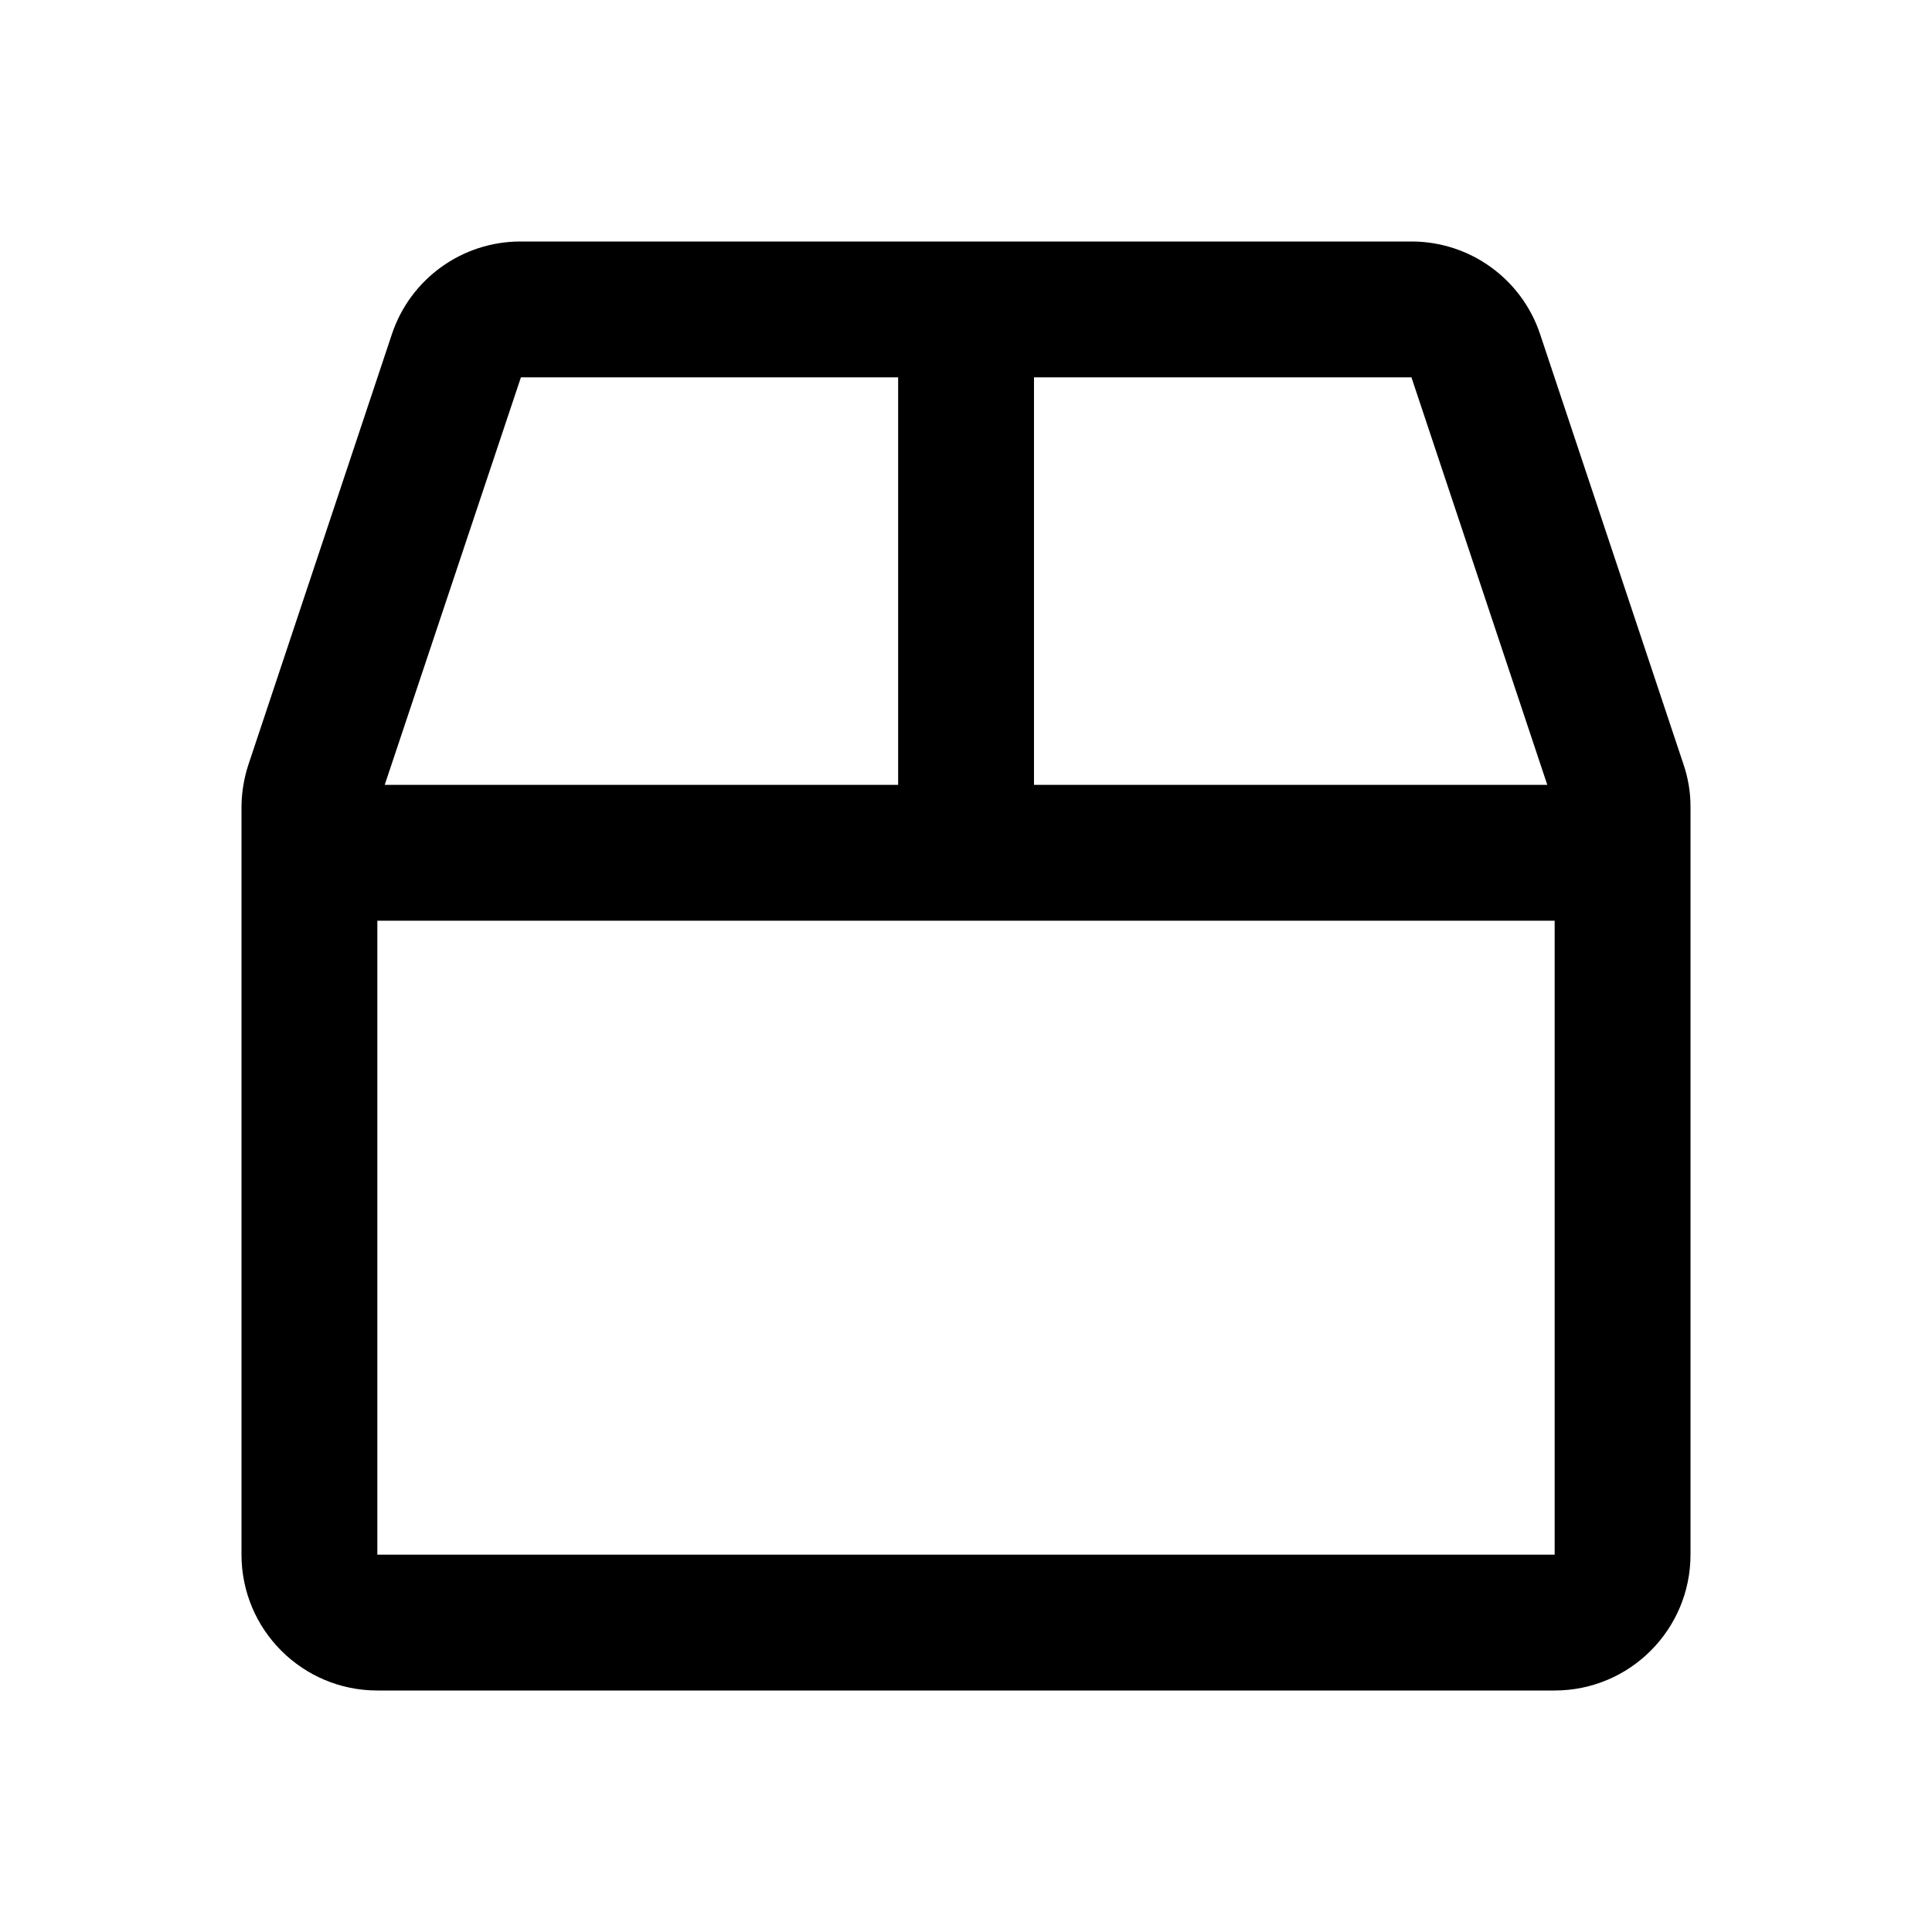
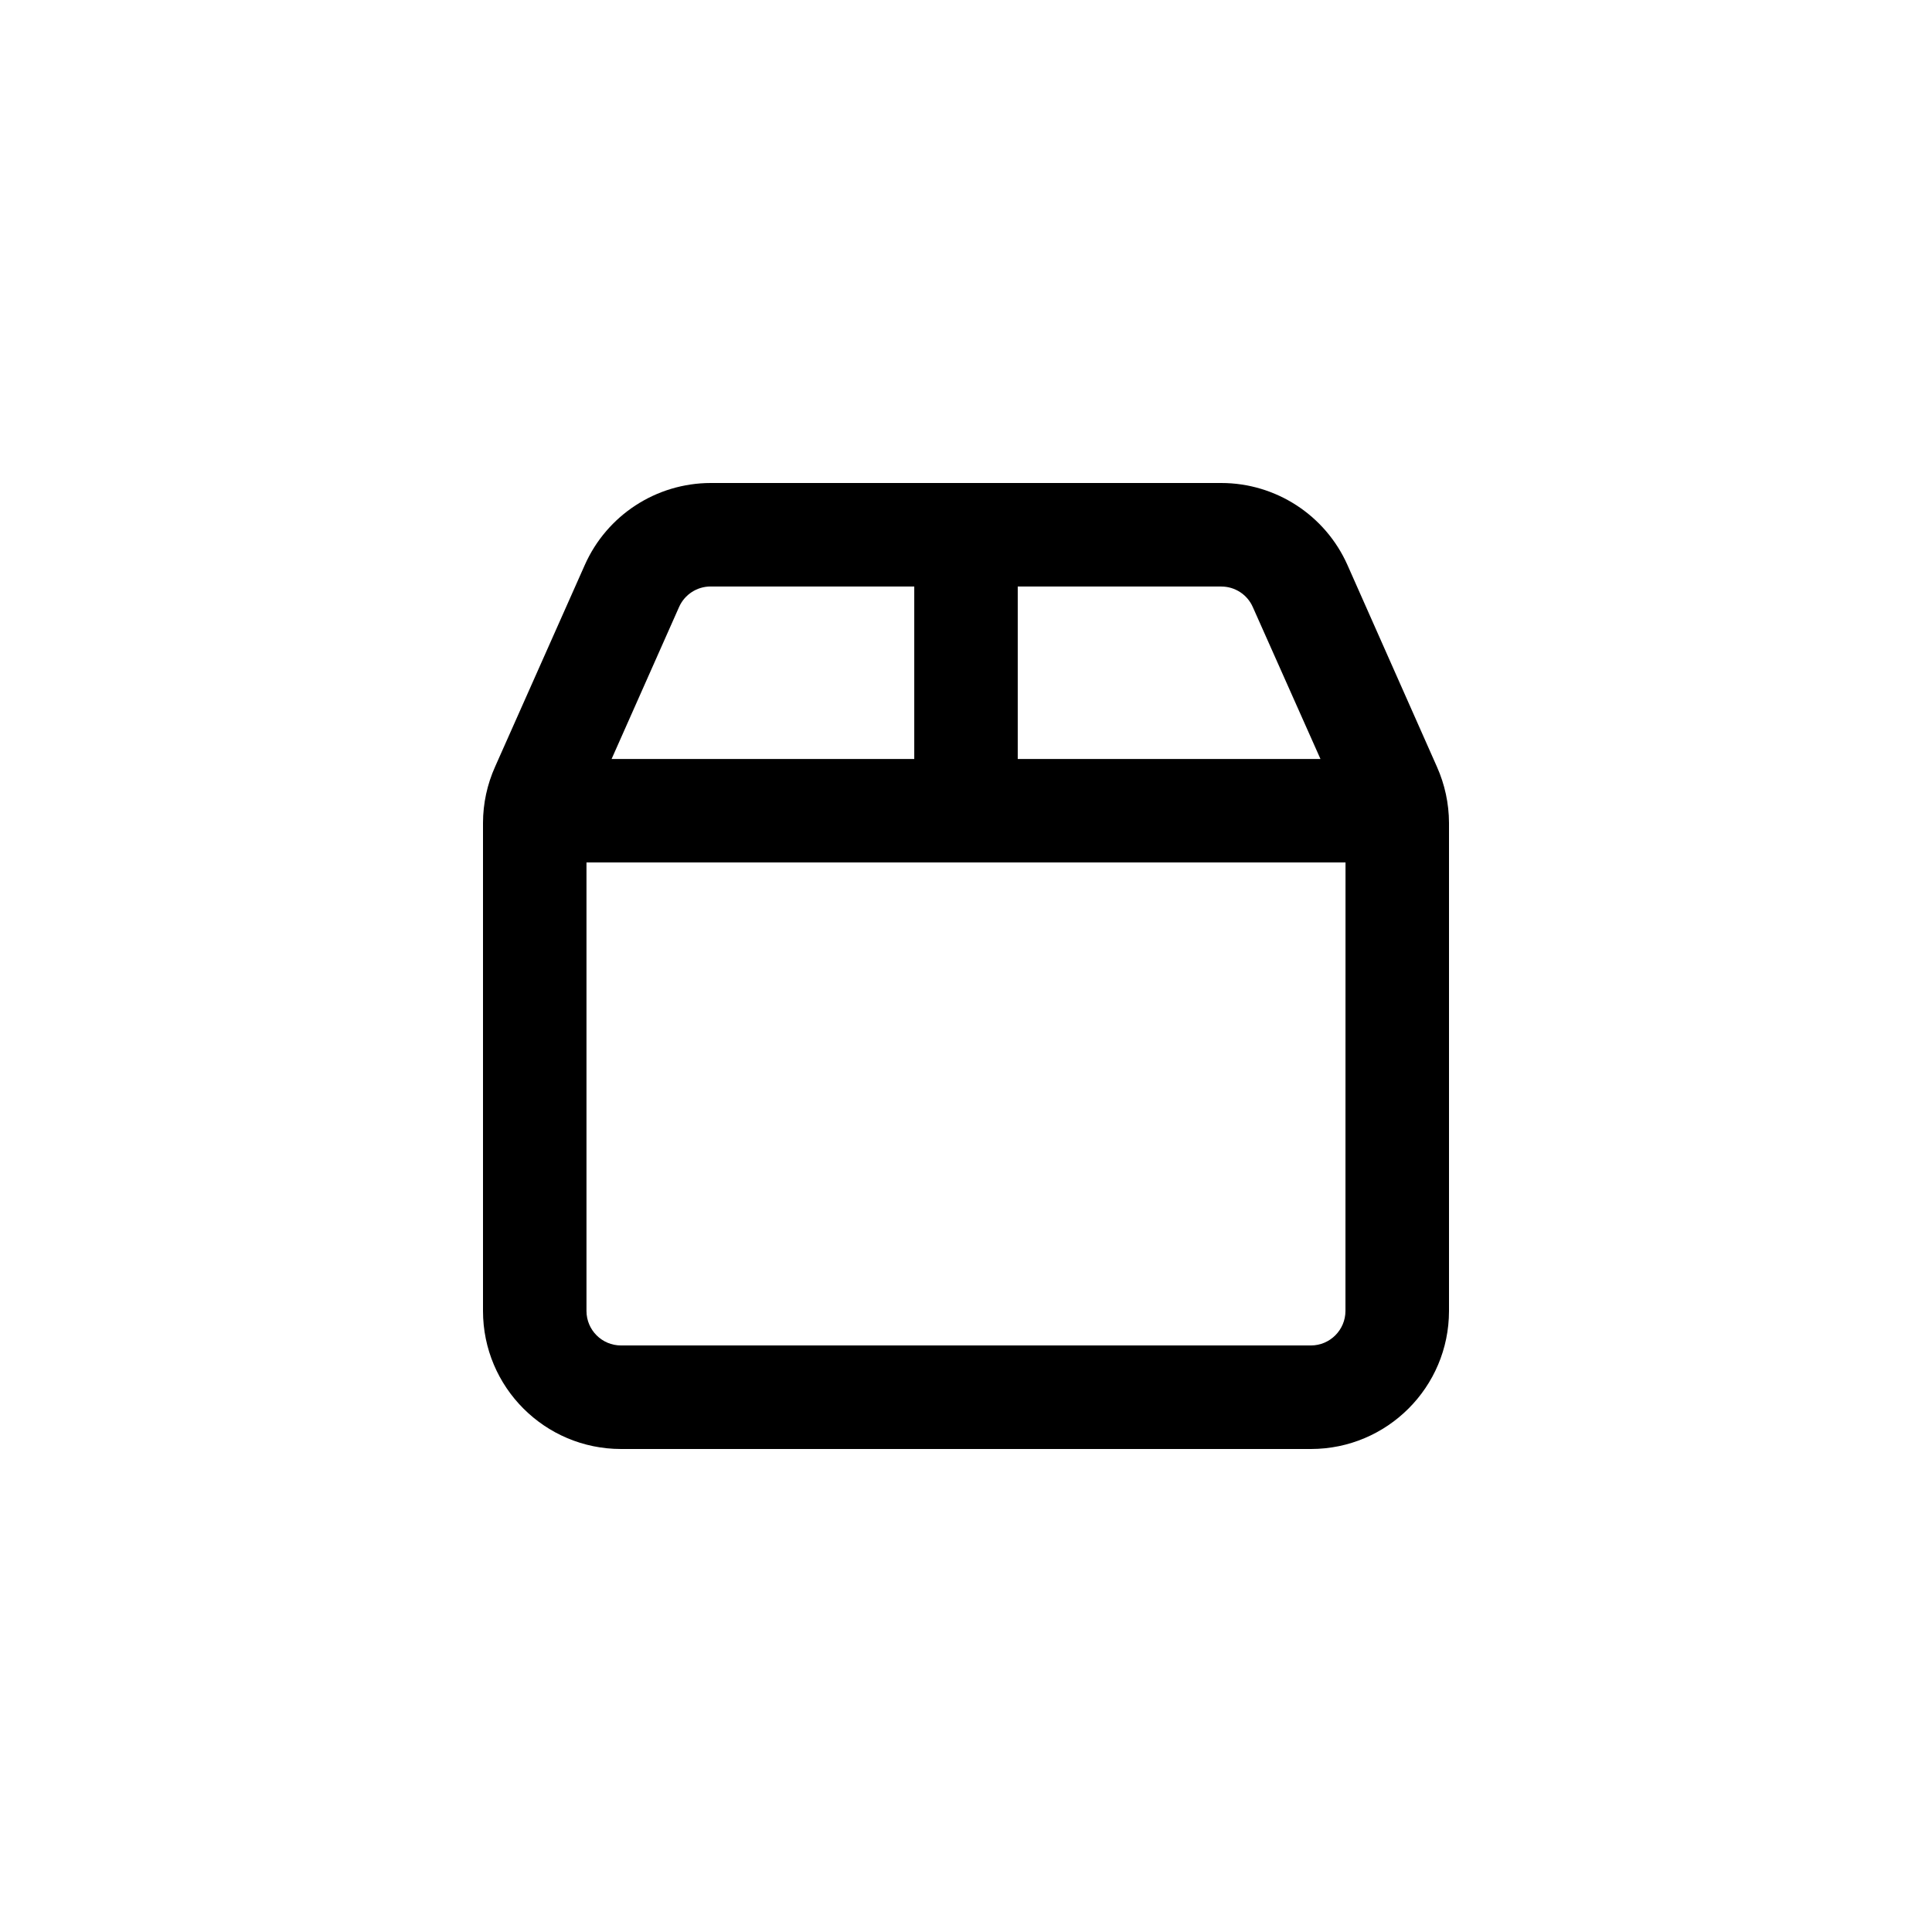
- <svg xmlns="http://www.w3.org/2000/svg" viewBox="0 0 16 16">
-   <defs>
-     <style>.a{fill:none;}.b{fill:"currentcolor";}</style>
-   </defs>
-   <rect class="a" width="16" height="16" />
-   <path class="b" d="M11.941-9.673l-1.186-3.558A1.122,1.122,0,0,0,9.689-14H2.311a1.122,1.122,0,0,0-1.066.769L.059-9.673A1.147,1.147,0,0,0,0-9.317v6.192A1.125,1.125,0,0,0,1.125-2h9.75A1.125,1.125,0,0,0,12-3.125V-9.317A1.081,1.081,0,0,0,11.941-9.673ZM10.814-9.5H6.563v-3.375H9.689Zm-8.5-3.375H5.438V-9.5H1.186ZM1.125-3.125v-5.25h9.75v5.25Z" transform="translate(2 16)" />
+ <svg xmlns="http://www.w3.org/2000/svg" id="Icon-Scrom" width="32" height="32" viewBox="0 0 32 32">
+   <rect id="Rectangle_8154" data-name="Rectangle 8154" width="32" height="32" fill="none" opacity="0" />
+   <path id="box-regular" d="M12.229,32a2.288,2.288,0,0,1,2.089,1.358L15.8,36.7a2.3,2.3,0,0,1,.2.929v8.086A2.288,2.288,0,0,1,13.714,48H2.286A2.287,2.287,0,0,1,0,45.714V37.629A2.283,2.283,0,0,1,.2,36.7l1.486-3.342A2.285,2.285,0,0,1,3.771,32Zm0,1.714H8.857v2.857h5.014L12.75,34.054a.569.569,0,0,0-.521-.339Zm2.057,4.571H1.714v7.429a.572.572,0,0,0,.571.571H13.714a.573.573,0,0,0,.571-.571ZM2.13,36.571H7.143V33.714H3.771a.572.572,0,0,0-.523.339Z" transform="translate(8 -24)" />
</svg>
